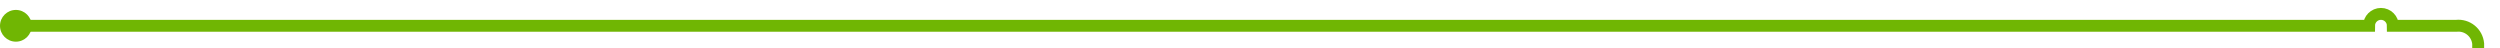
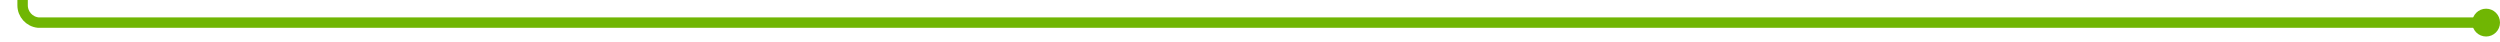
- <svg xmlns="http://www.w3.org/2000/svg" version="1.1" width="630px" height="12px" preserveAspectRatio="xMinYMid meet" viewBox="976 226  630 10">
-   <path d="M 979 231.5  L 1573 231.5  A 3 3 0 0 1 1576 228.5 A 3 3 0 0 1 1579 231.5 L 1595 231.5  A 5 5 0 0 1 1600.5 236 L 1600.5 1102  A 3 3 0 0 1 1603.5 1105 A 3 3 0 0 1 1600.5 1108 L 1600.5 1376  A 5 5 0 0 0 1605.5 1381.5 L 1786 1381.5  " stroke-width="3" stroke="#70b603" fill="none" />
-   <path d="M 980 227.5  A 4 4 0 0 0 976 231.5 A 4 4 0 0 0 980 235.5 A 4 4 0 0 0 984 231.5 A 4 4 0 0 0 980 227.5 Z M 1776.9 1391.5  L 1789 1381.5  L 1776.9 1371.5  L 1781.8 1381.5  L 1776.9 1391.5  Z " fill-rule="nonzero" fill="#70b603" stroke="none" />
+ <svg xmlns="http://www.w3.org/2000/svg" version="1.1" width="719px" height="12px" preserveAspectRatio="xMinYMid meet" viewBox="139 1395  719 10">
+   <path d="M 855 1400.5  L 150 1400.5  A 5 5 0 0 1 145.5 1395.5 L 145.5 565.606  A 5 5 0 0 1 150.5 561.106 L 259.803 561.106  A 0.197 0.197 0 0 1 260.5 561.303 A 0.197 0.197 0 0 0 260.697 561.5 L 262 561.5  " stroke-width="3" stroke="#70b603" fill="none" />
+   <path d="M 854 1396.5  A 4 4 0 0 0 850 1400.5 A 4 4 0 0 0 854 1404.5 A 4 4 0 0 0 858 1400.5 A 4 4 0 0 0 854 1396.5 Z M 252.9 571.5  L 265 561.5  L 252.9 551.5  L 257.8 561.5  L 252.9 571.5  Z " fill-rule="nonzero" fill="#70b603" stroke="none" />
</svg>
